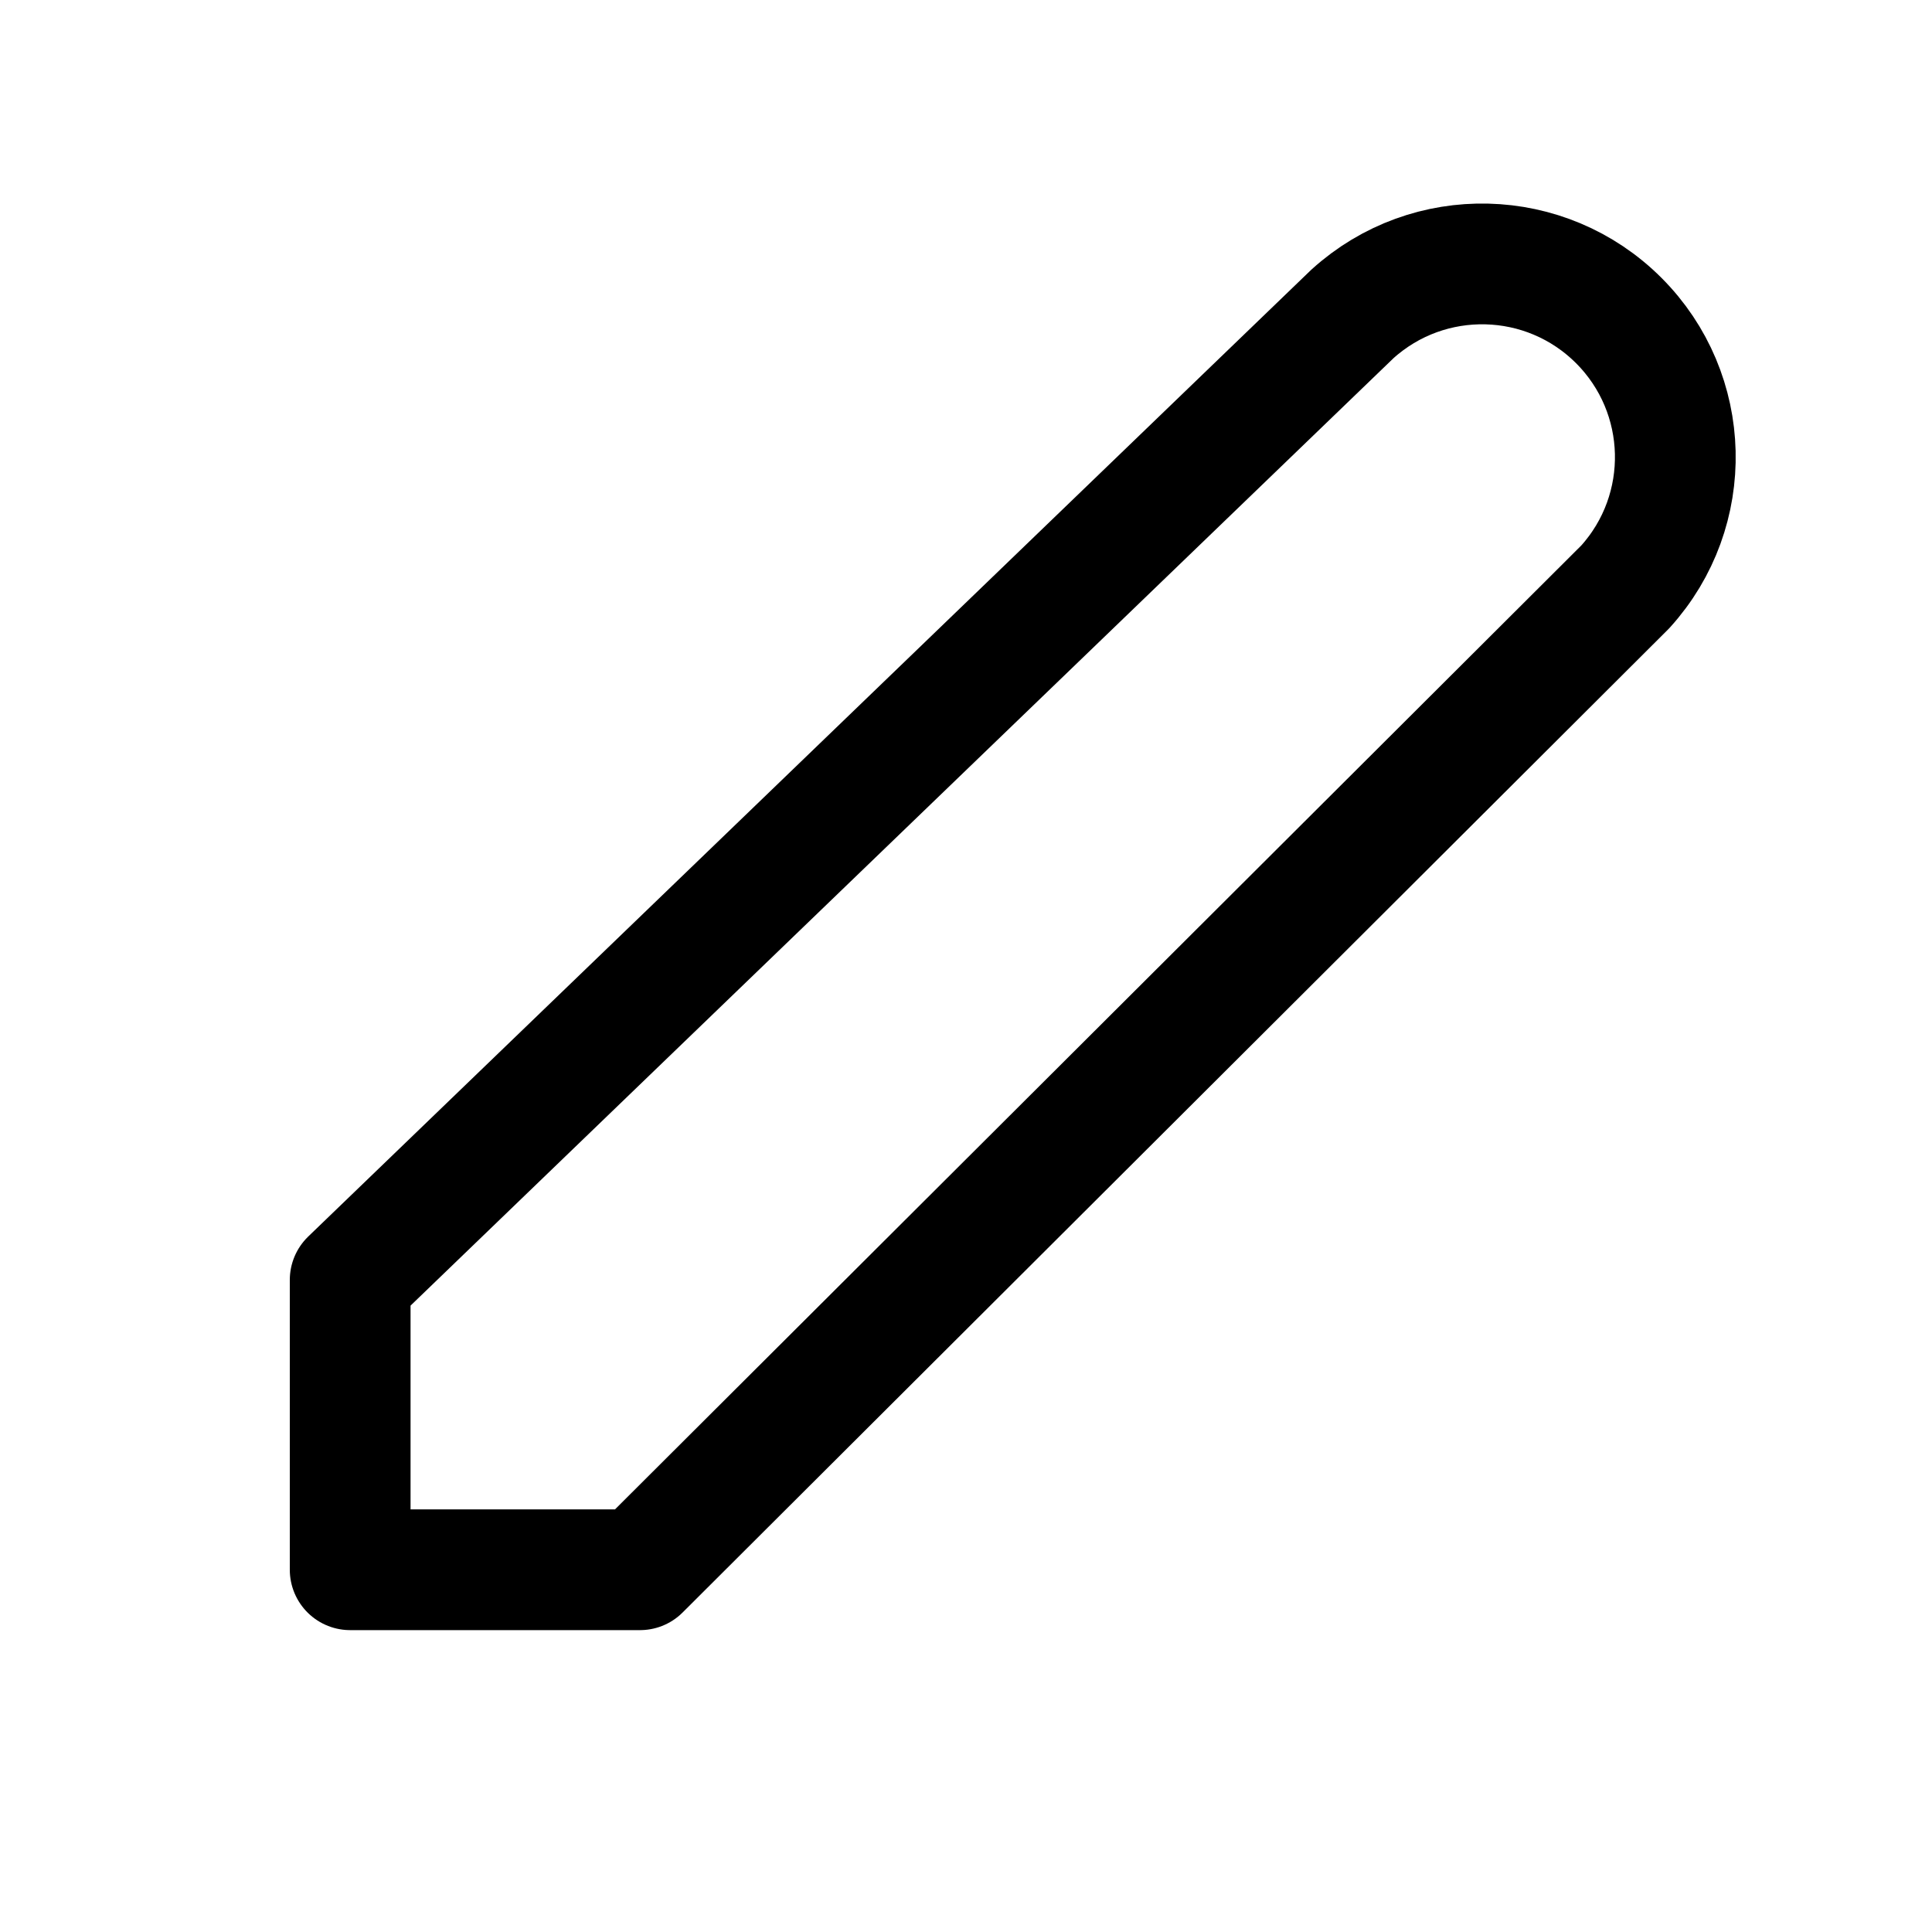
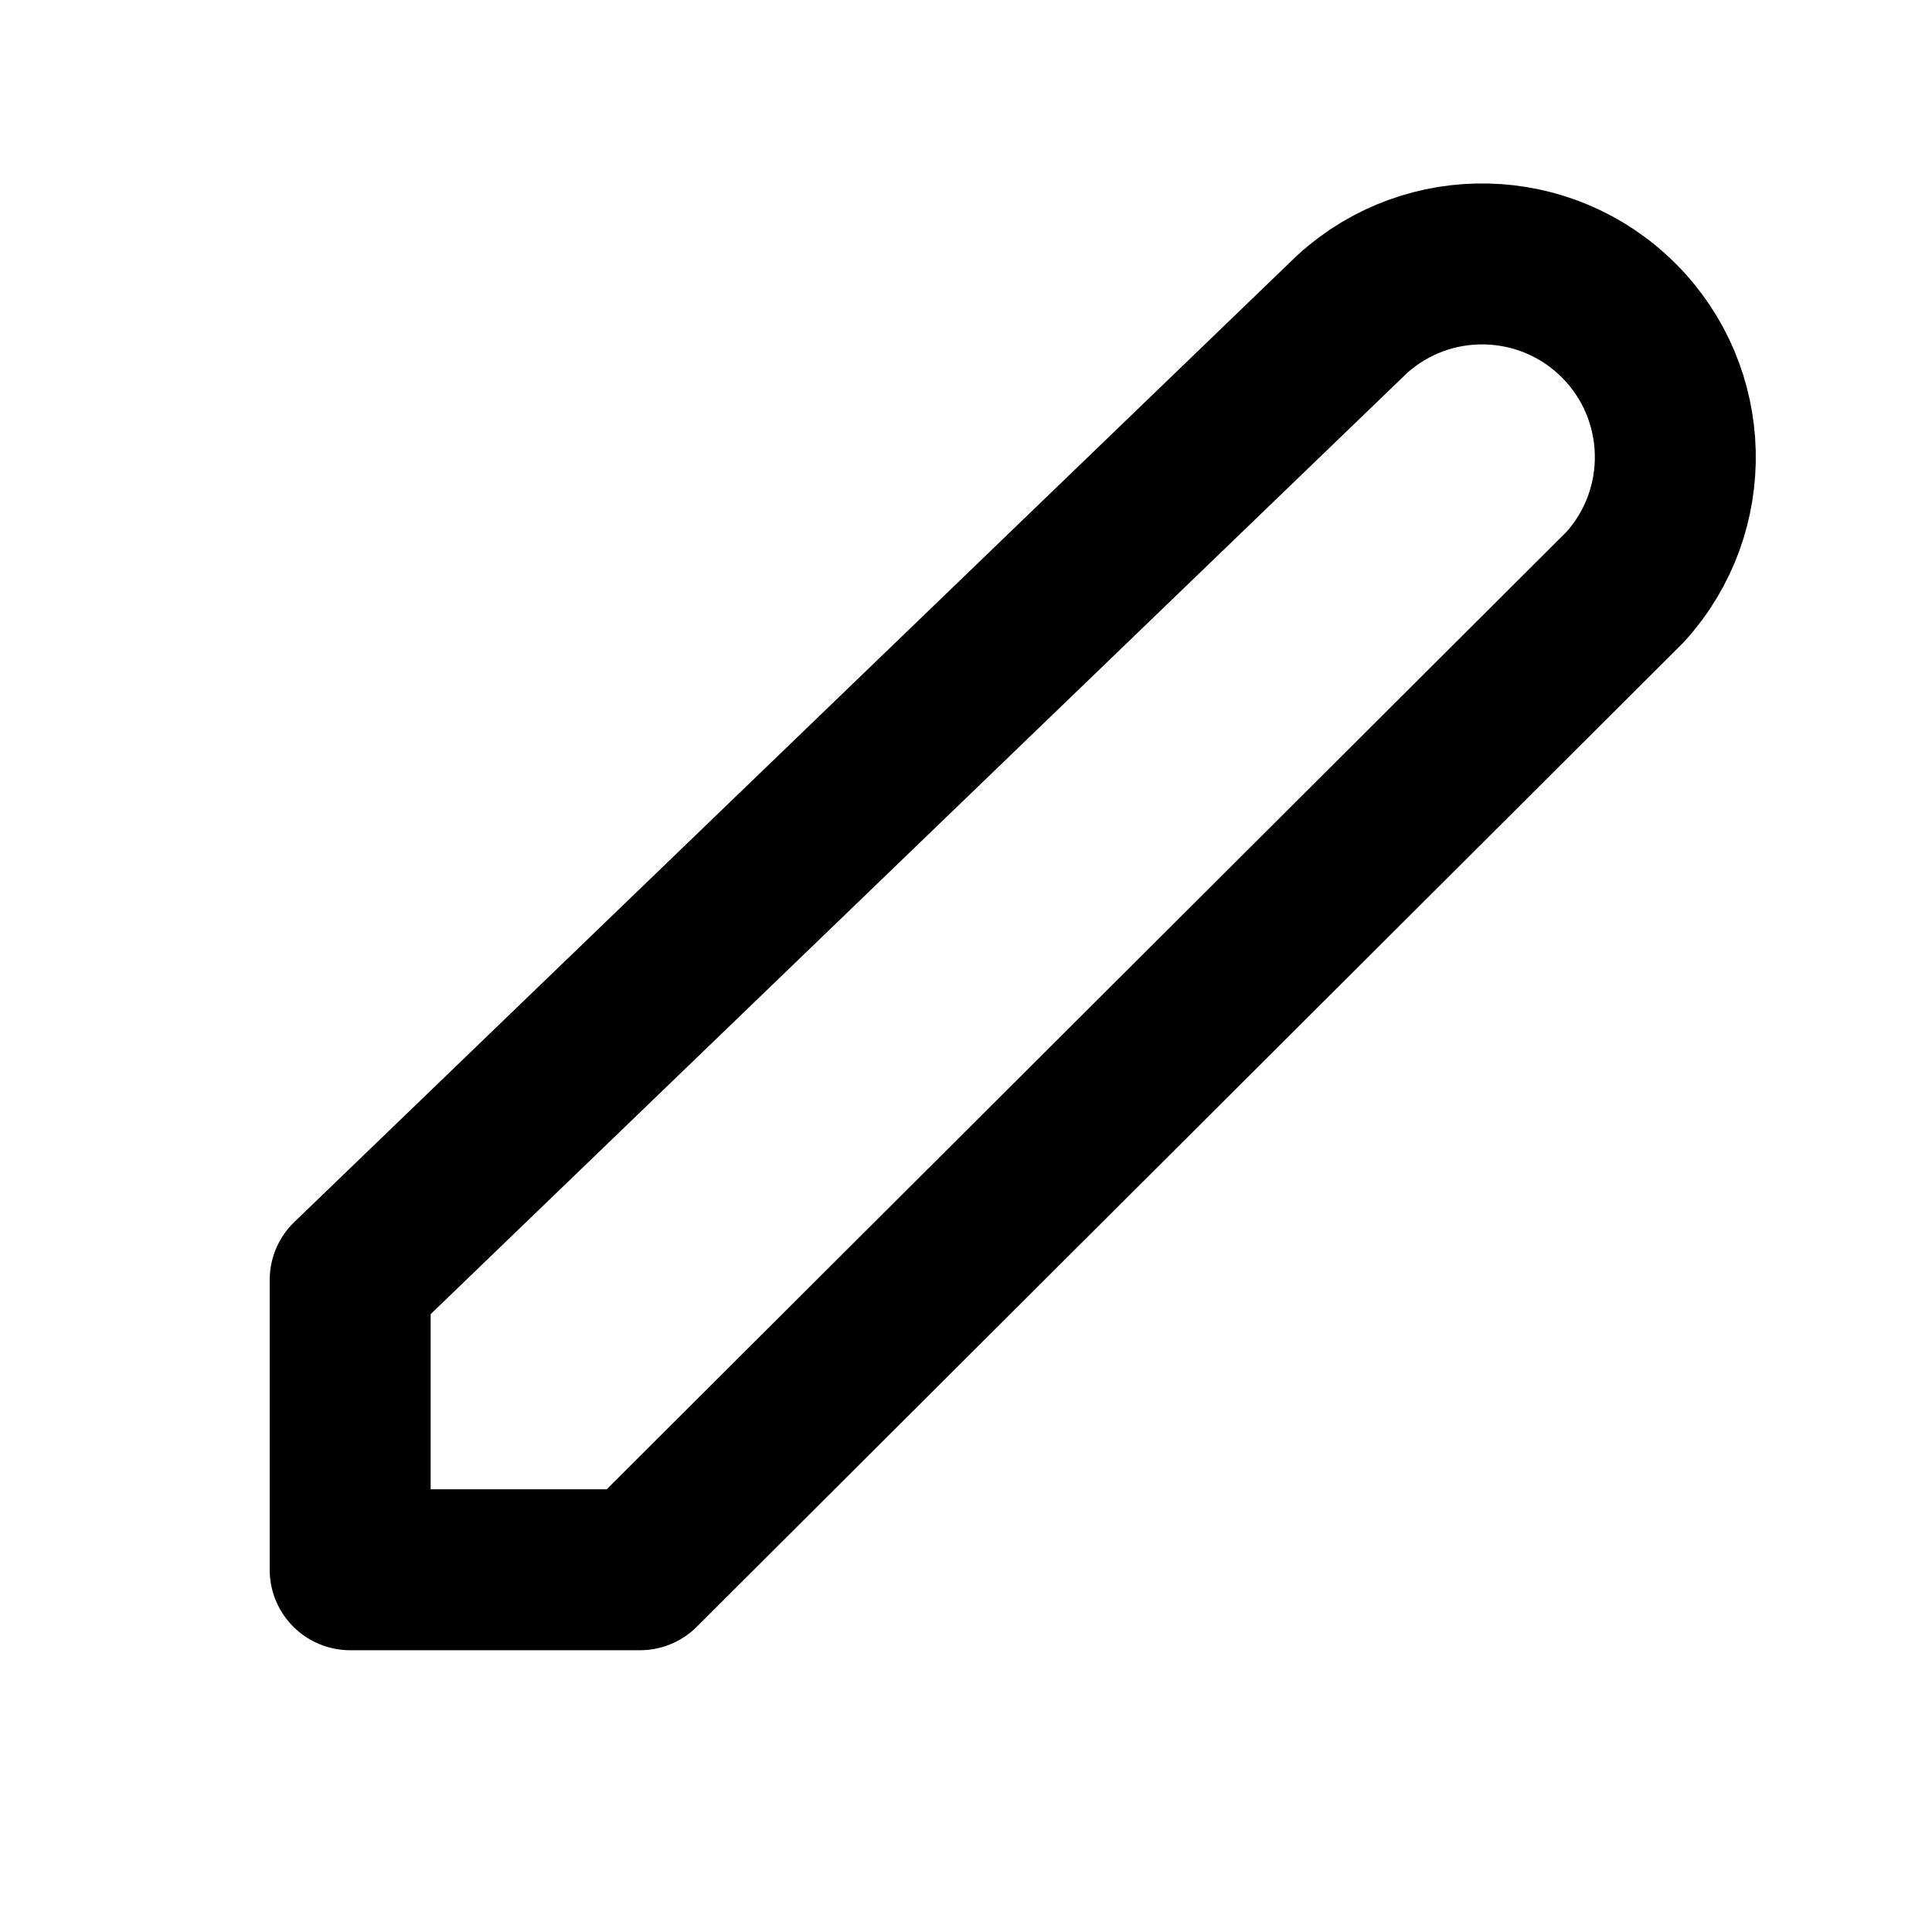
- <svg xmlns="http://www.w3.org/2000/svg" viewBox="0 0 16 16" fill="none" stroke="currentColor" stroke-width="1" stroke-linecap="round" stroke-linejoin="round">
+ <svg xmlns="http://www.w3.org/2000/svg" viewBox="0 0 16 16" fill="none" stroke="currentColor" stroke-width="1.333" stroke-linecap="round" stroke-linejoin="round">
  <path d="M11.2 2.6a1.6 1.6 0 0 1 2.26 2.26L5.3 13H2.9v-2.4Z" />
</svg>
